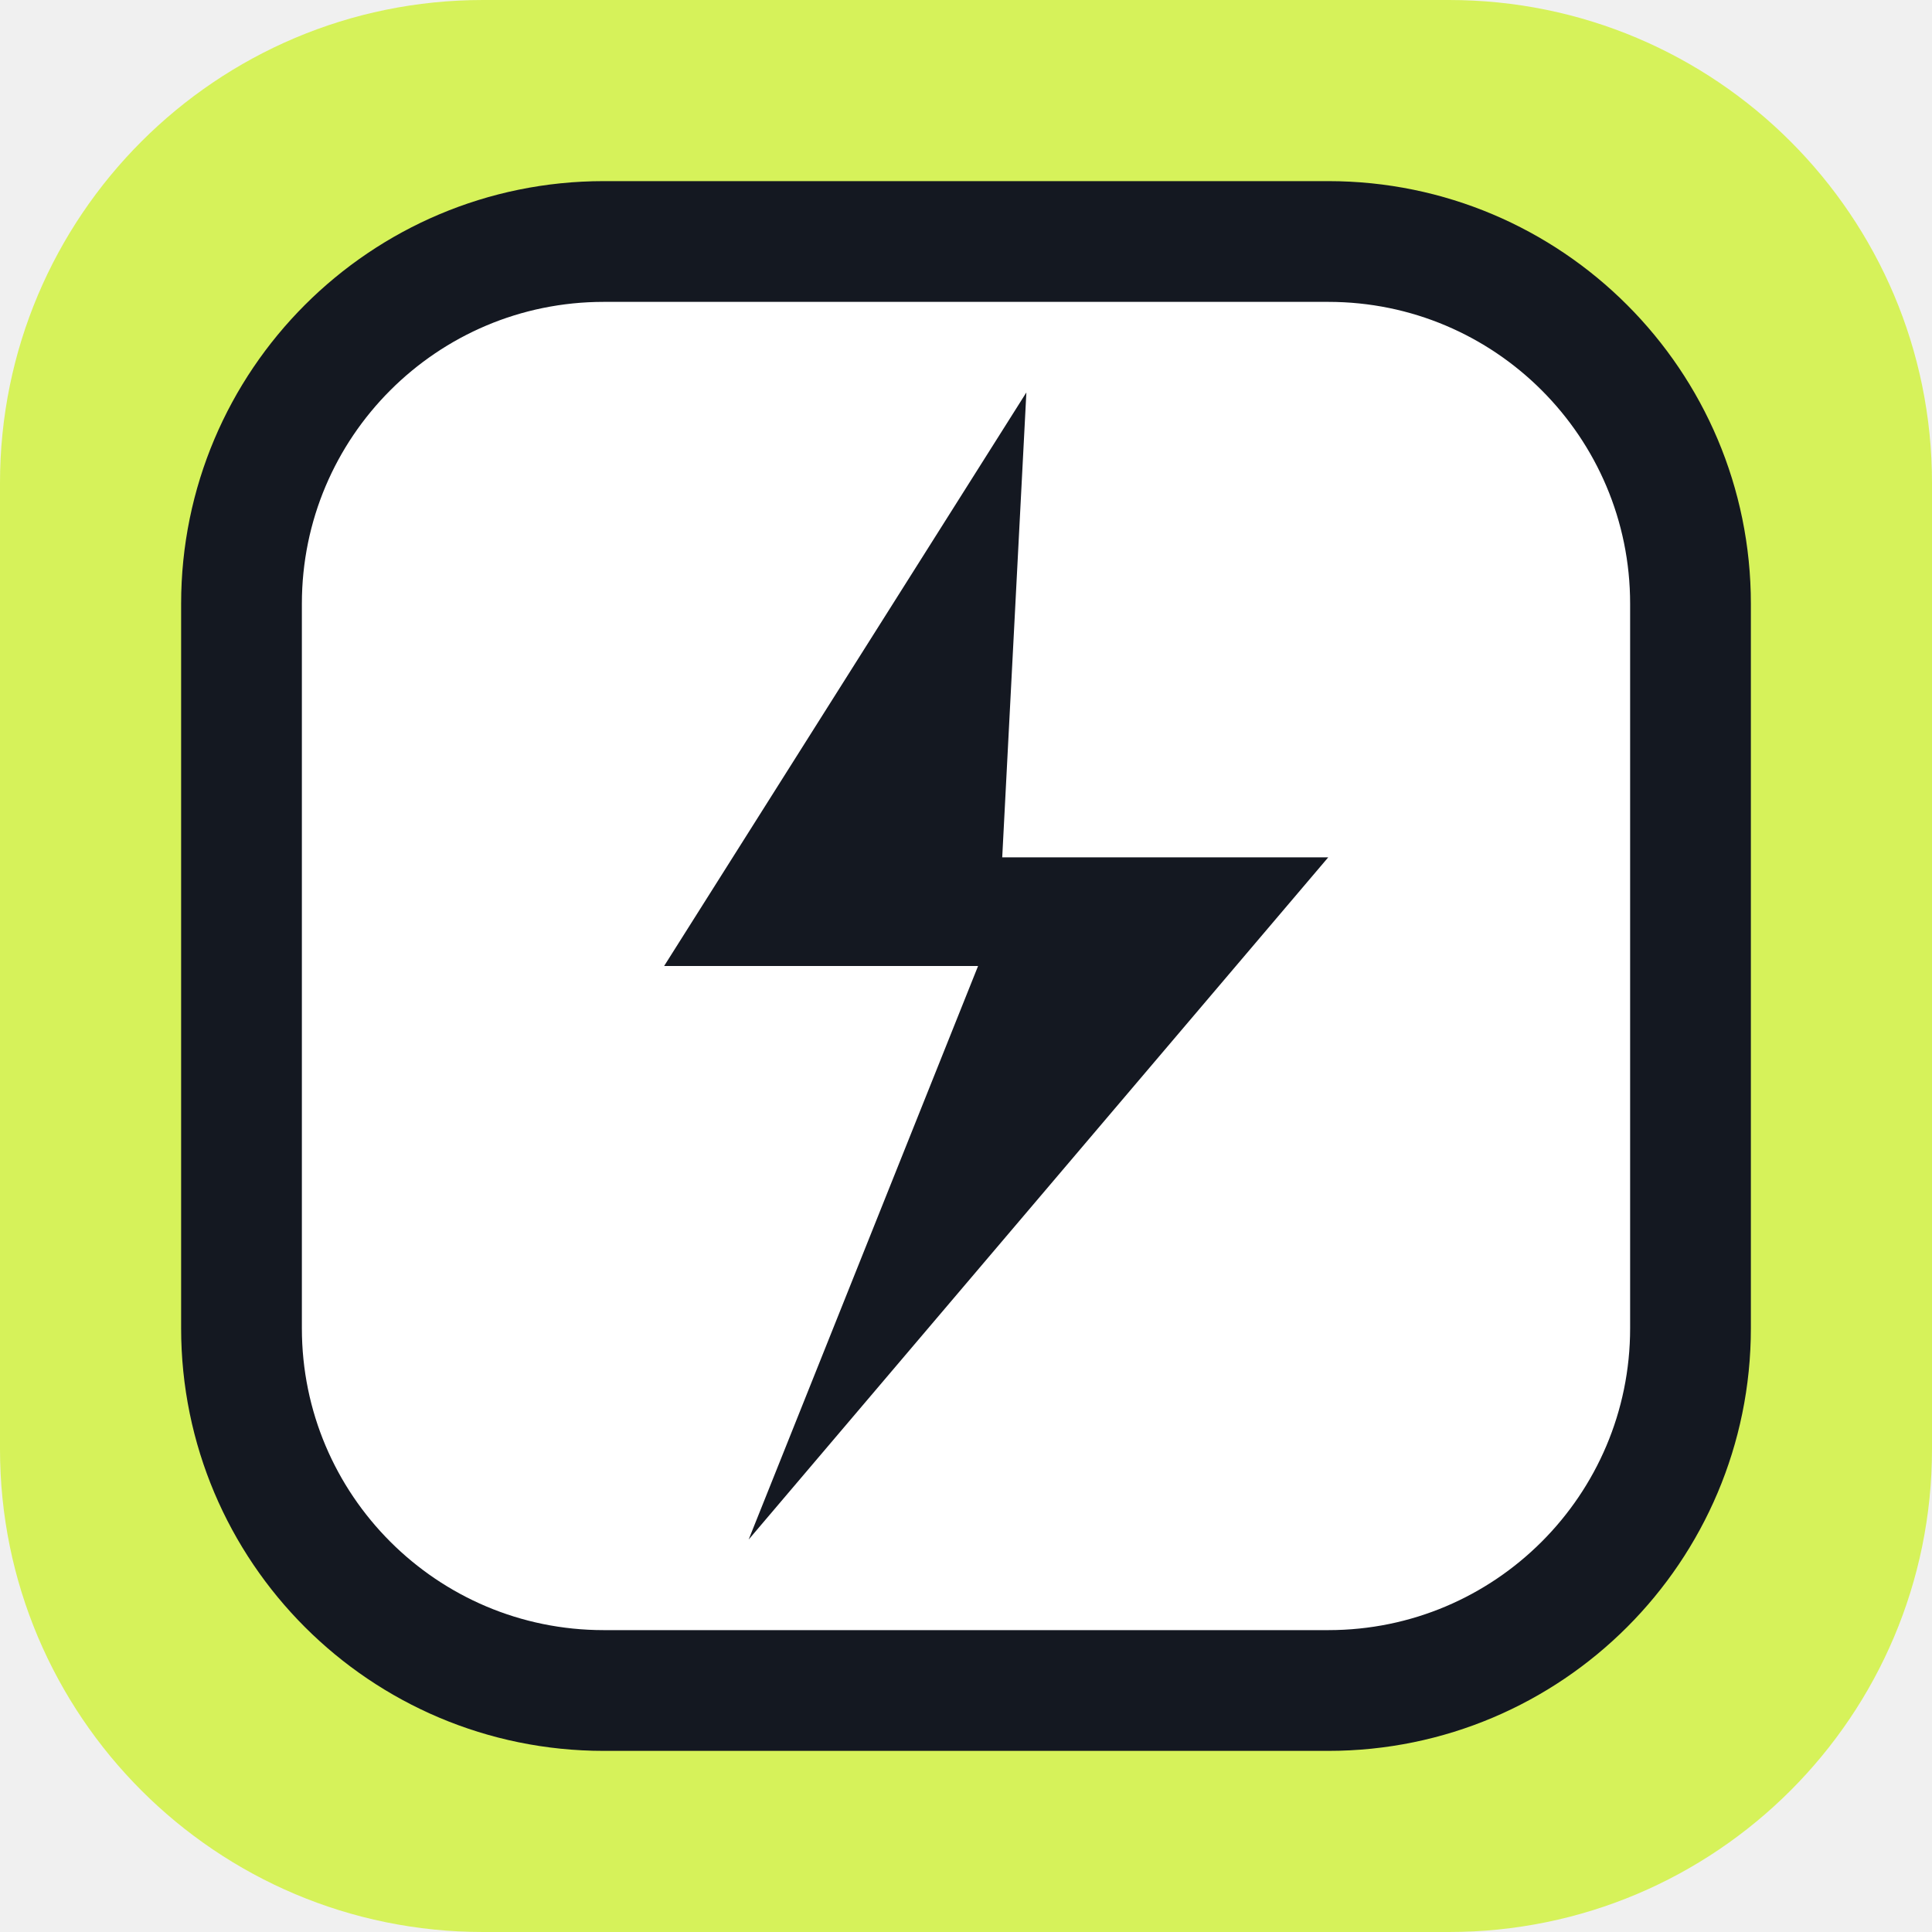
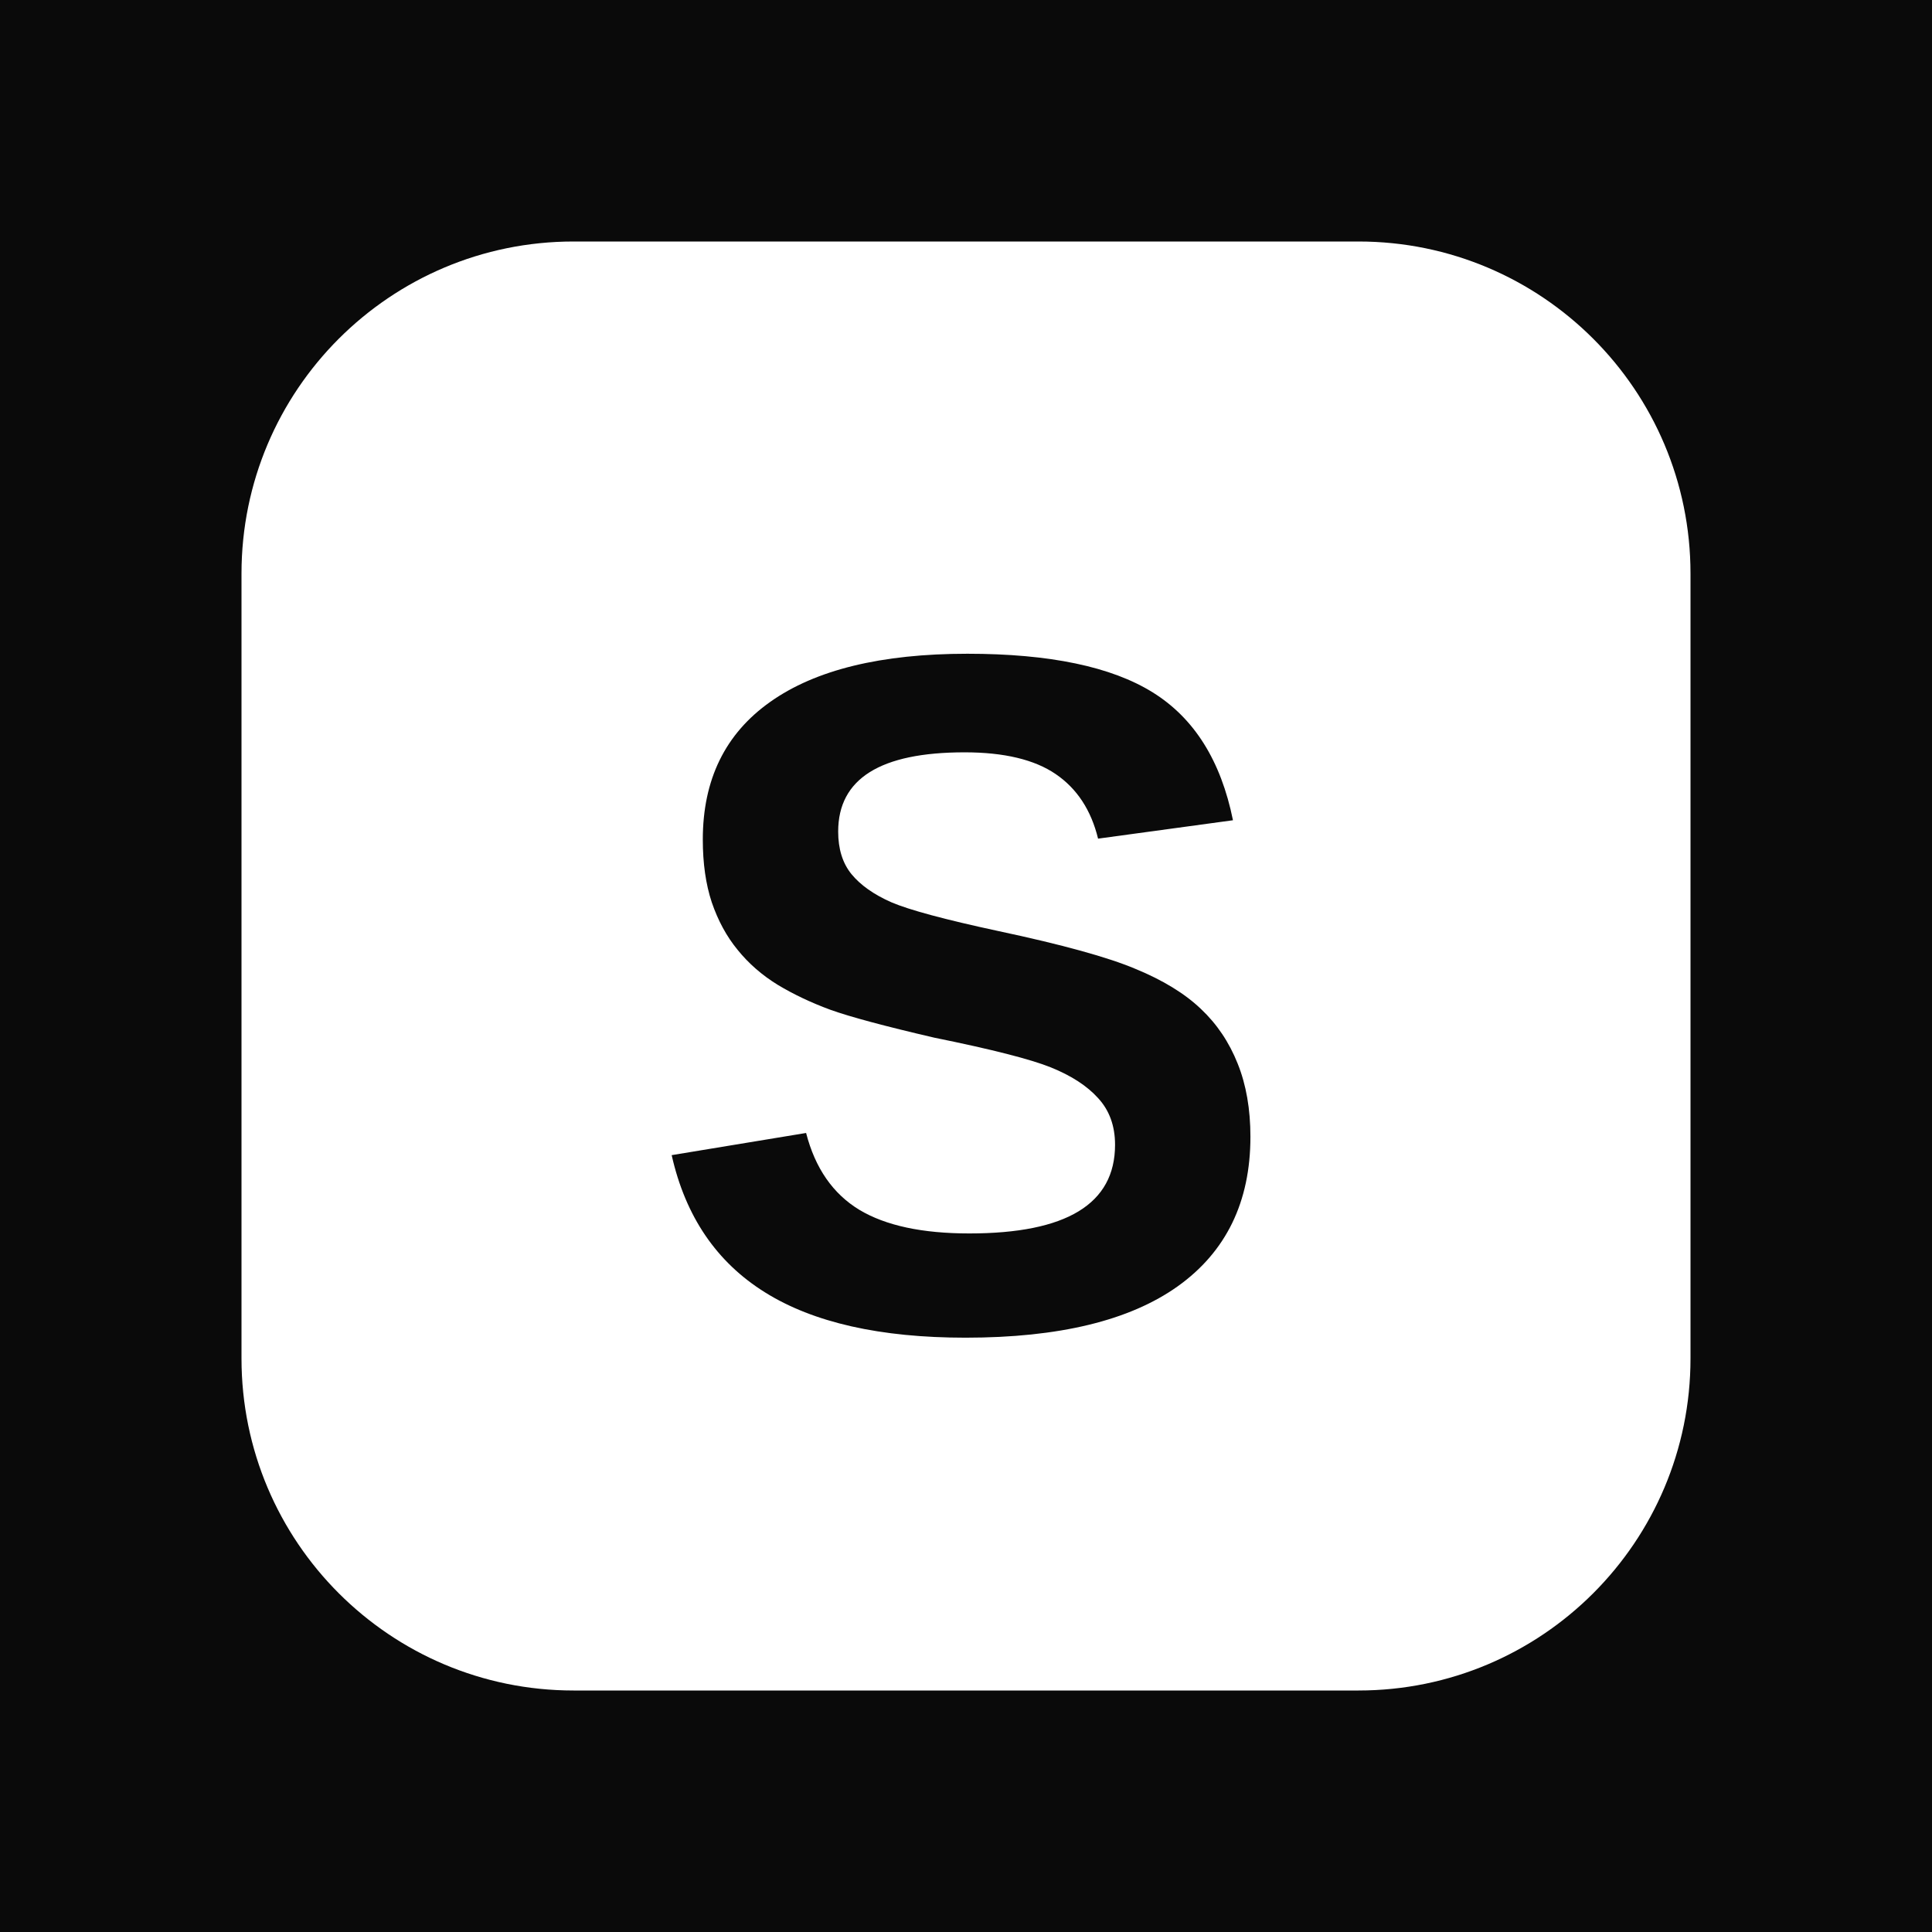
- <svg xmlns="http://www.w3.org/2000/svg" viewBox="0 0 32 32">
-   <rect width="32" height="32" rx="8" fill="#D6F25A" />
-   <rect x="4" y="4" width="24" height="24" rx="6" fill="#ffffff" stroke="#141821" stroke-width="2" />
-   <path d="M17 6.5 11 16h5.2L12.4 25.5 22 14.2h-5.4z" fill="#141821" />
+ <svg xmlns="http://www.w3.org/2000/svg" viewBox="0 0 64 64" role="img" aria-label="STOMP">
+   <rect width="64" height="64" fill="#0A0A0A" />
+   <rect x="8" y="8" width="48" height="48" rx="11" fill="#FFFFFF" />
+   <text x="32" y="44" text-anchor="middle" font-family="Arial Black, Helvetica Neue, Arial, sans-serif" font-size="32" font-weight="900" fill="#0A0A0A">S</text>
</svg>
